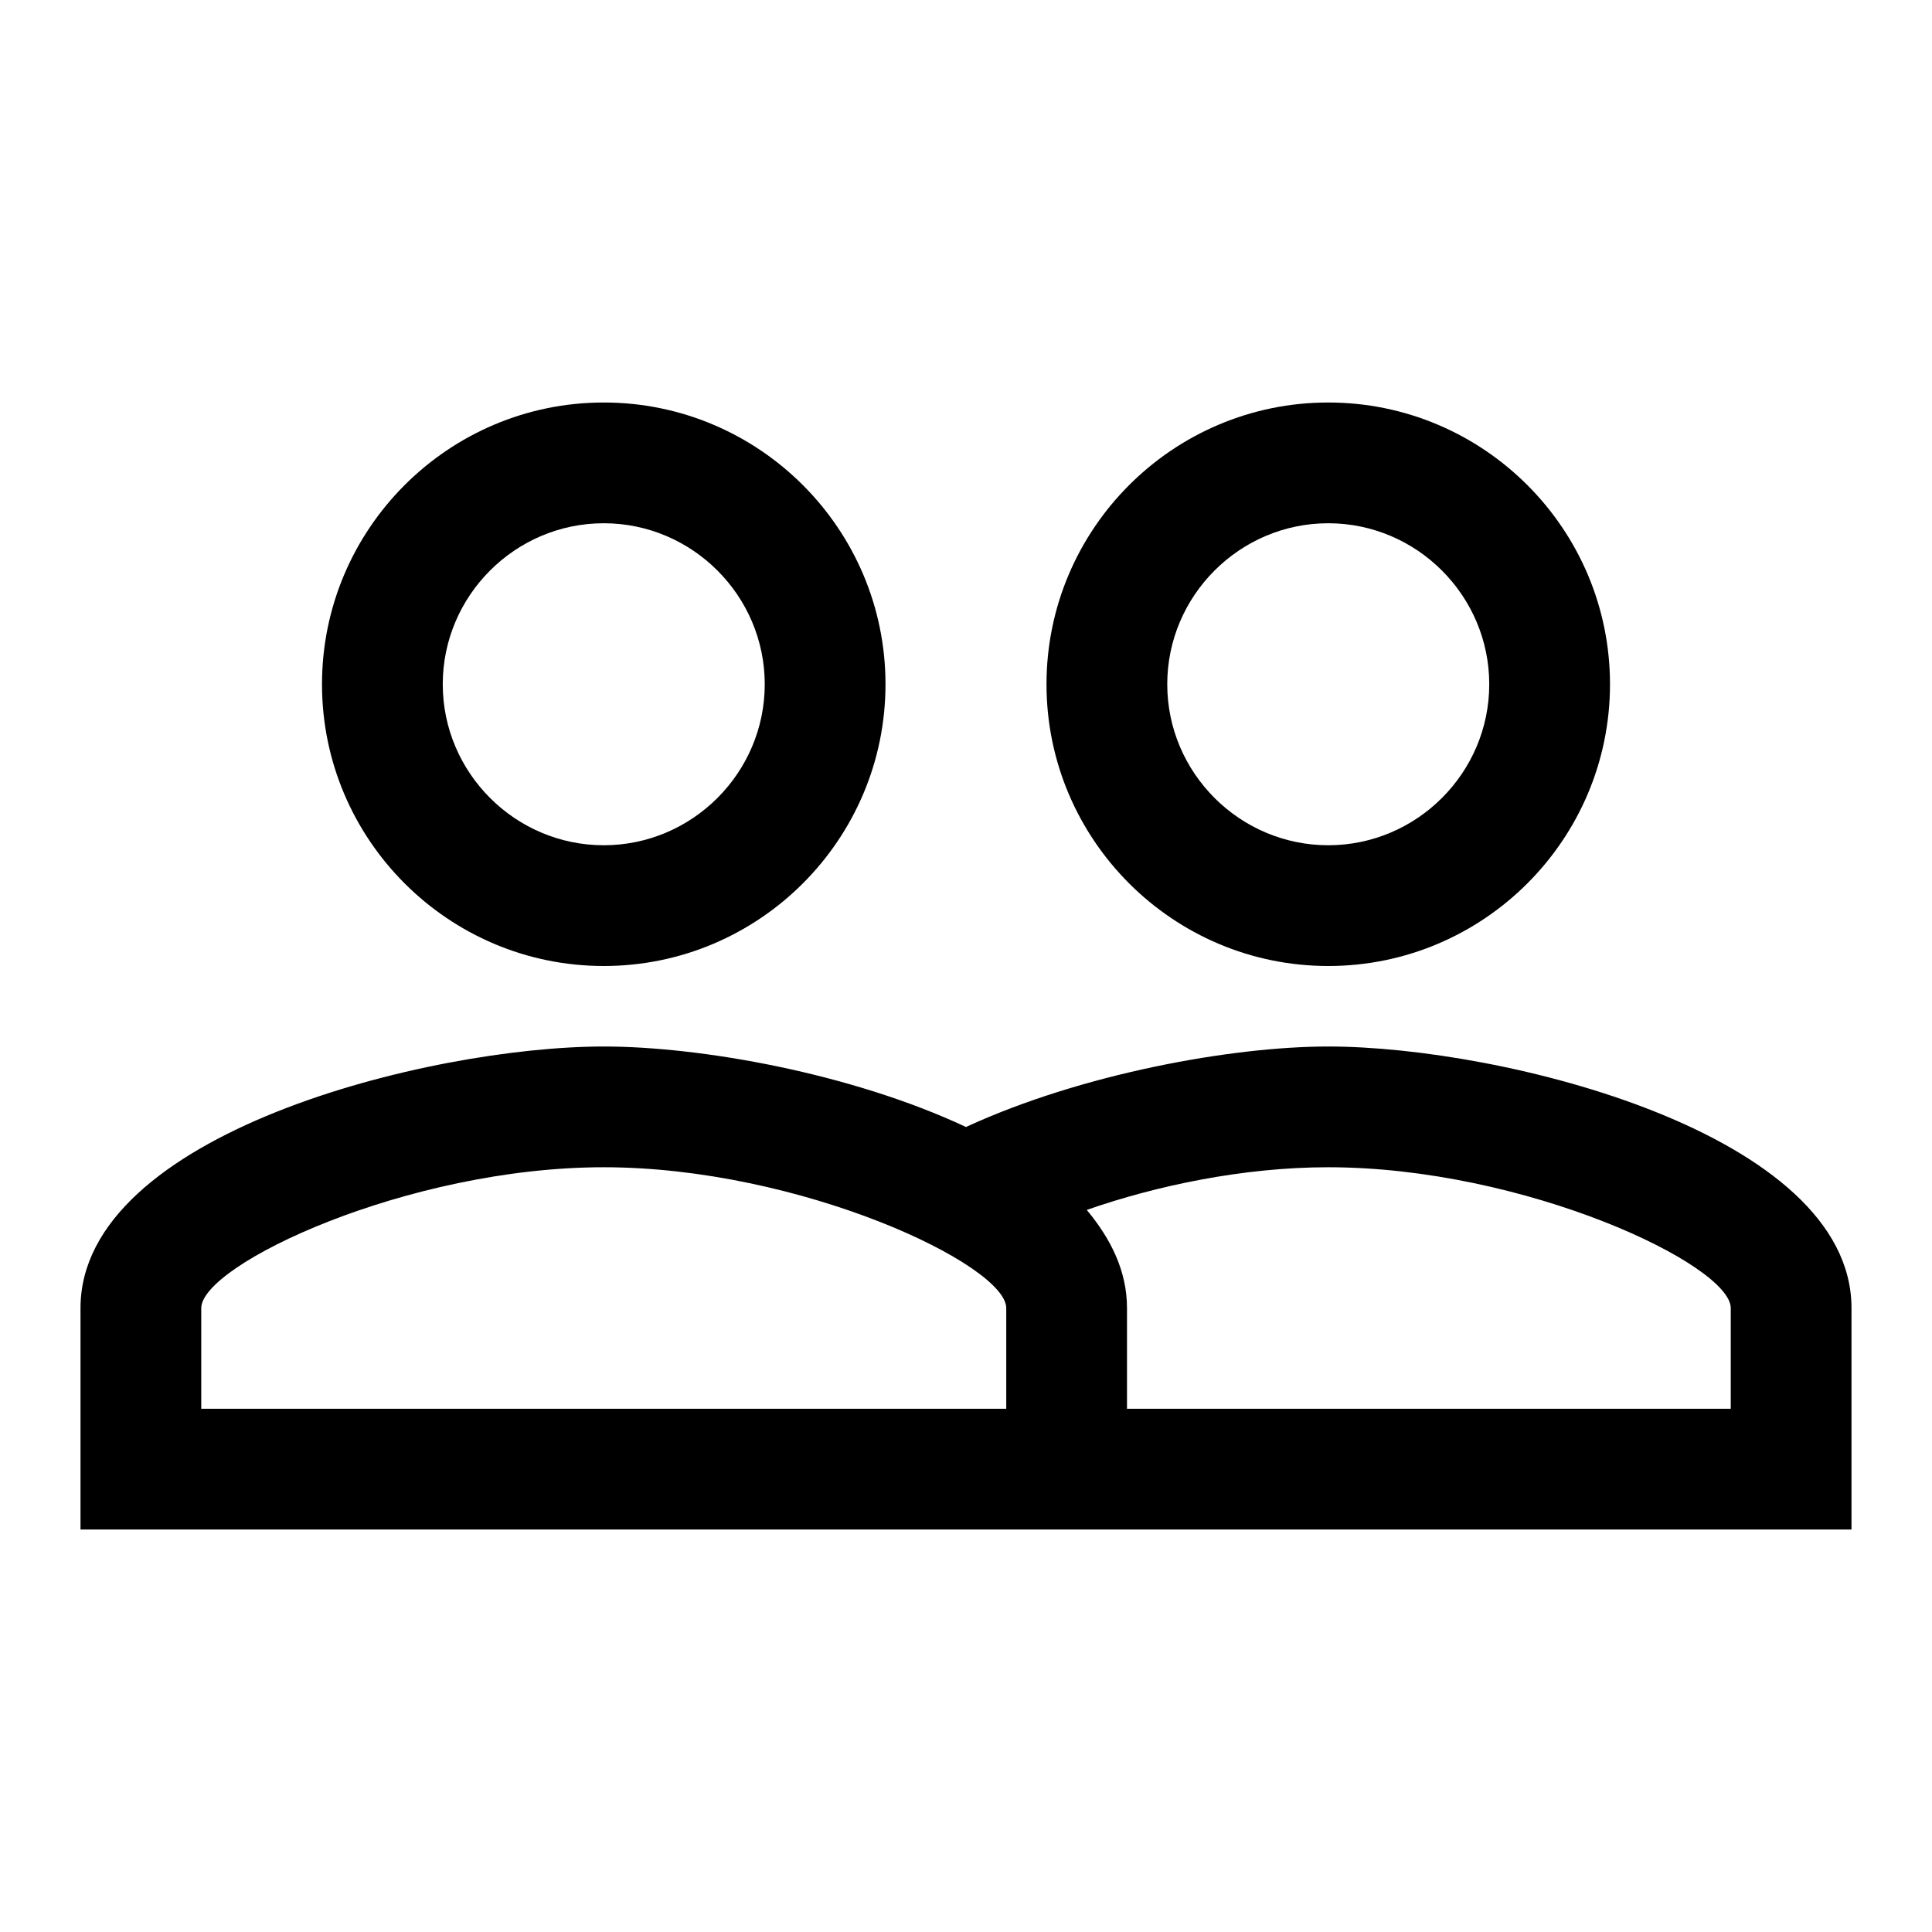
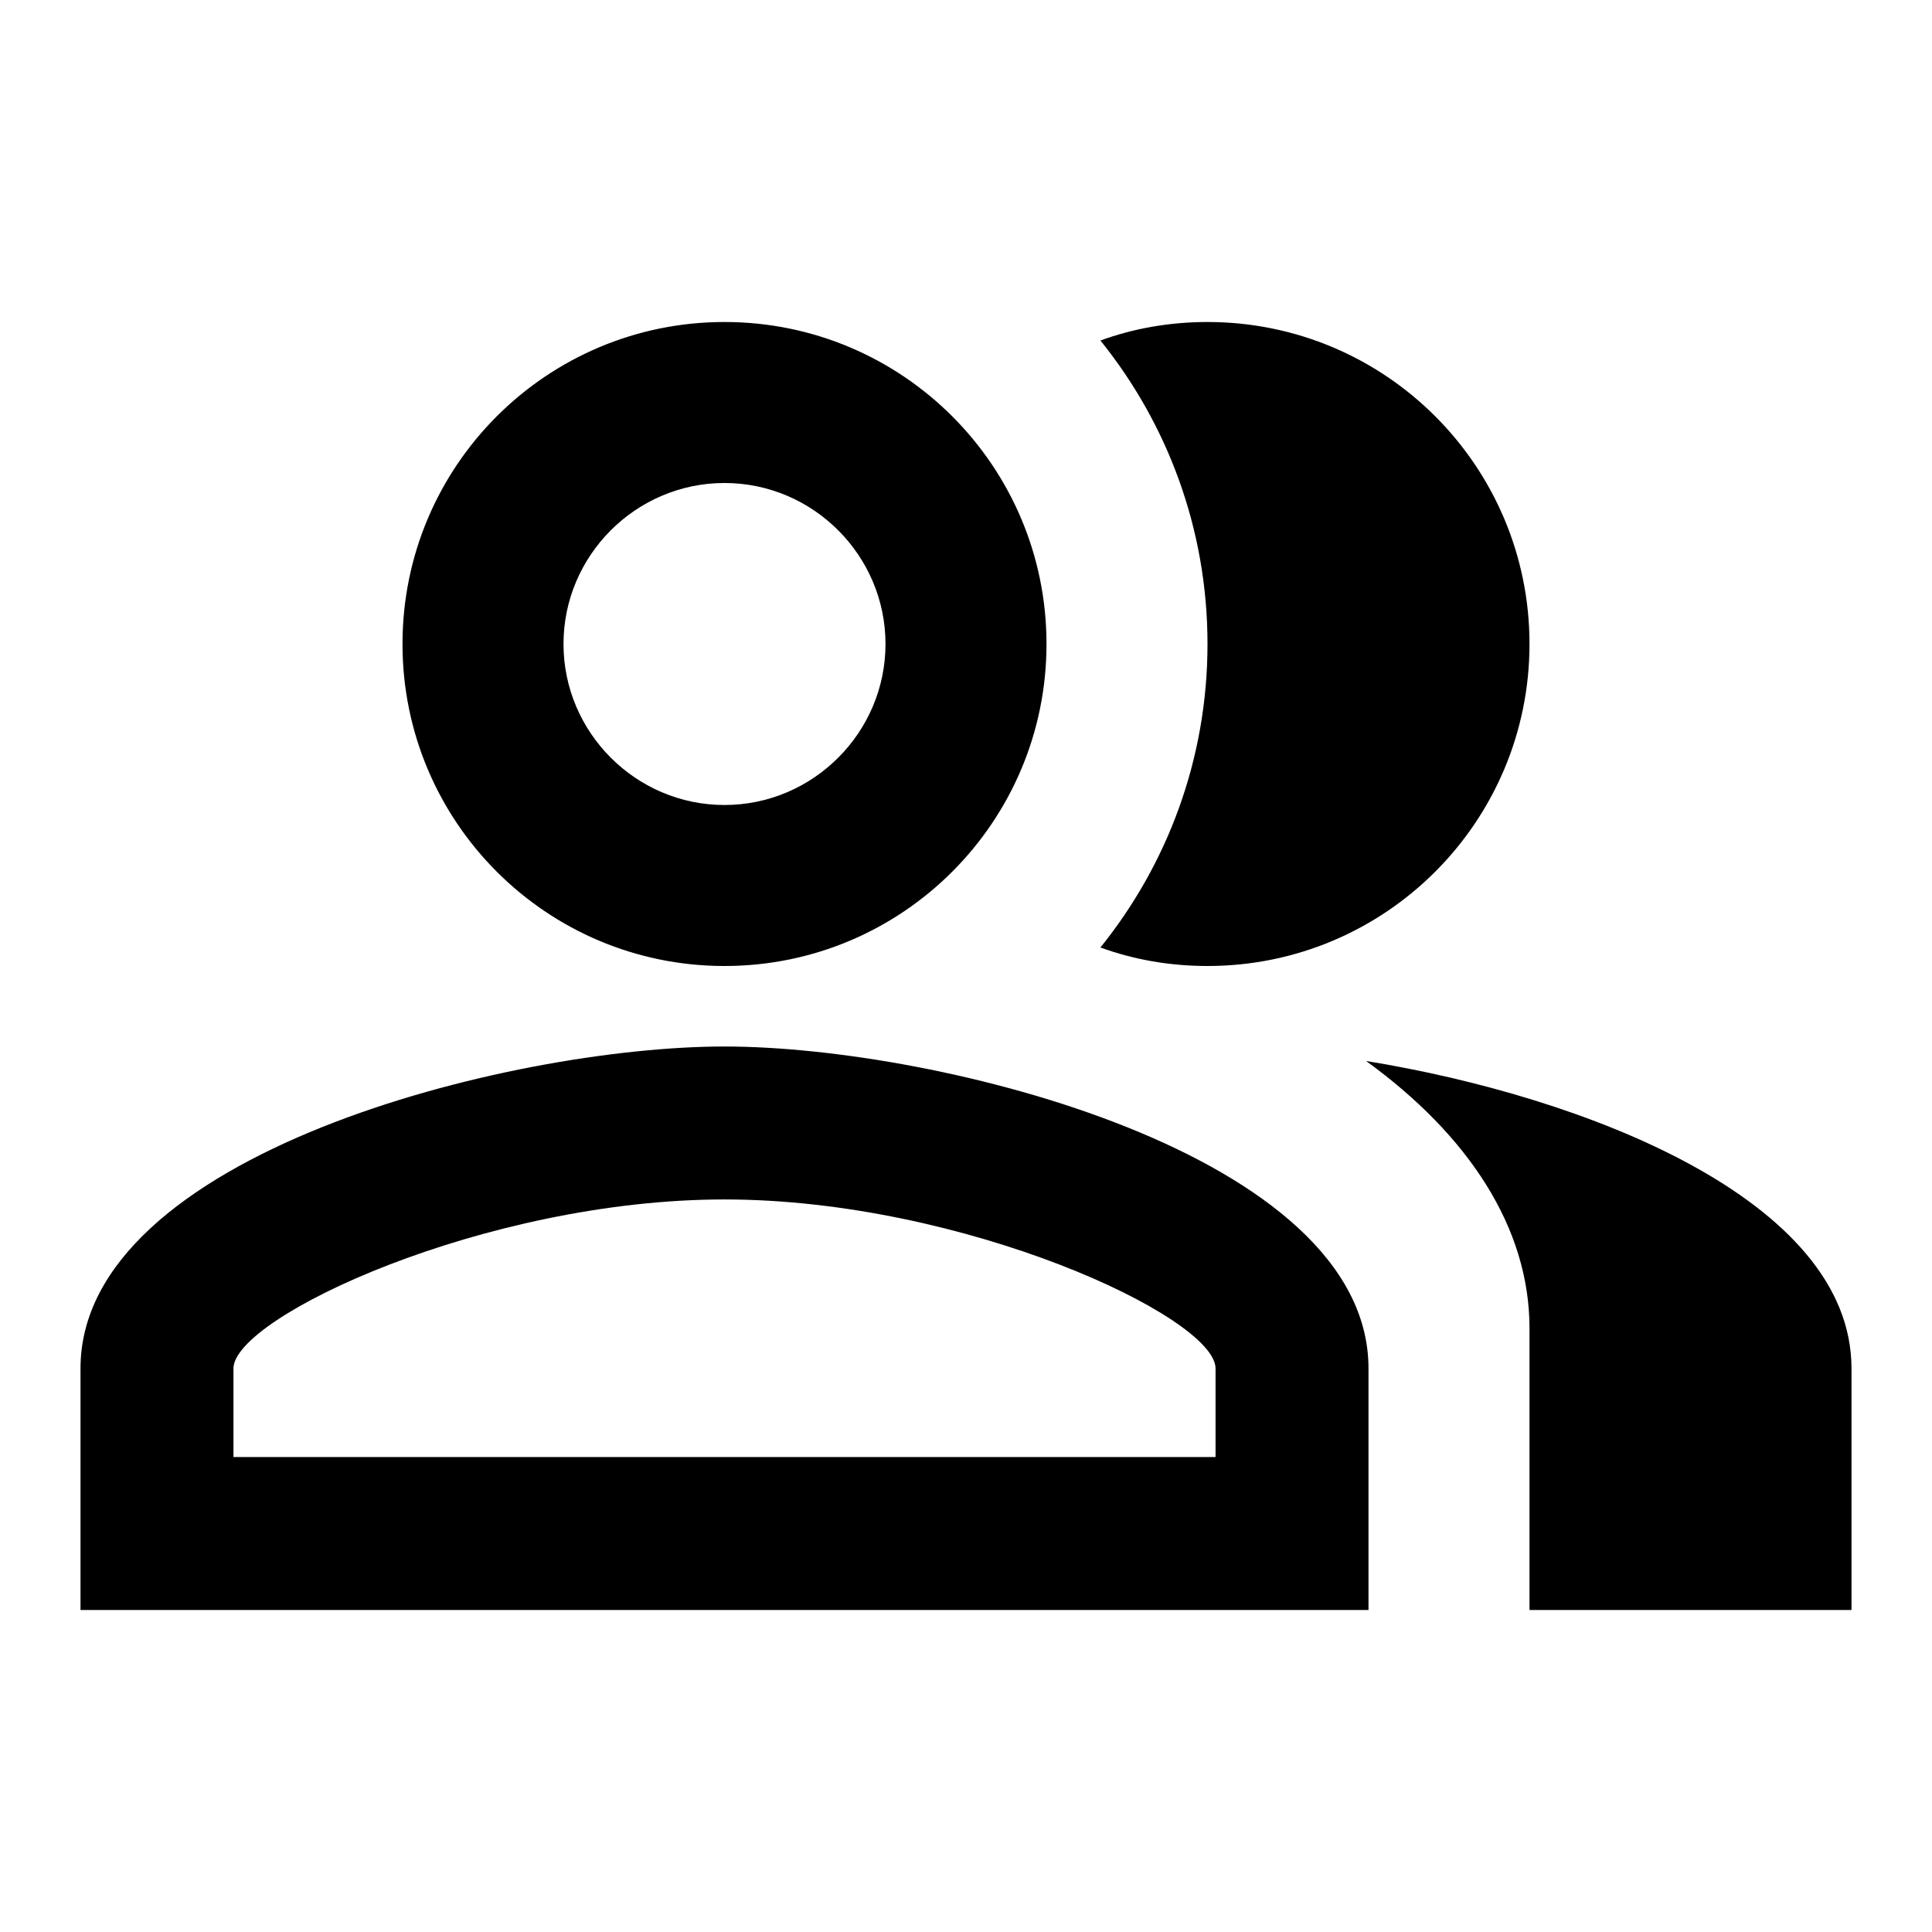
<svg xmlns="http://www.w3.org/2000/svg" version="1.1" width="24" height="24" viewBox="0 0 24 24">
-   <path d="M16.5,6.5C17.6,6.5 18.5,7.4 18.5,8.5C18.5,9.6 17.6,10.5 16.5,10.5C15.4,10.5 14.5,9.6 14.5,8.5C14.5,7.4 15.4,6.5 16.5,6.5M16.5,12C18.43,12 20,10.43 20,8.5C20,6.57 18.43,5 16.5,5C14.57,5 13,6.57 13,8.5C13,10.43 14.57,12 16.5,12M7.5,6.5C8.6,6.5 9.5,7.4 9.5,8.5C9.5,9.6 8.6,10.5 7.5,10.5C6.4,10.5 5.5,9.6 5.5,8.5C5.5,7.4 6.4,6.5 7.5,6.5M7.5,12C9.43,12 11,10.43 11,8.5C11,6.57 9.43,5 7.5,5C5.57,5 4,6.57 4,8.5C4,10.43 5.57,12 7.5,12M21.5,17.5H14V16.25C14,15.79 13.8,15.39 13.5,15.03C14.36,14.73 15.44,14.5 16.5,14.5C18.94,14.5 21.5,15.71 21.5,16.25M12.5,17.5H2.5V16.25C2.5,15.71 5.06,14.5 7.5,14.5C9.94,14.5 12.5,15.71 12.5,16.25M16.5,13C15.3,13 13.43,13.34 12,14C10.57,13.33 8.7,13 7.5,13C5.33,13 1,14.08 1,16.25V19H23V16.25C23,14.08 18.67,13 16.5,13Z" />
+   <path d="M9,4C11.21,4 13,5.79 13,8C13,10.21 11.21,12 9,12C6.79,12 5,10.21 5,8C5,5.79 6.79,4 9,4M9,6C7.9,6 7,6.9 7,8C7,9.1 7.9,10 9,10C10.1,10 11,9.1 11,8C11,6.9 10.1,6 9,6M9,13C11.67,13 17,14.34 17,17V20H1V17C1,14.34 6.33,13 9,13M9,14.9C6.03,14.9 2.9,16.36 2.9,17V18.1H15.1V17C15.1,16.36 11.97,14.9 9,14.9M15,4C17.21,4 19,5.79 19,8C19,10.21 17.21,12 15,12C14.53,12 14.08,11.92 13.67,11.77C14.5,10.74 15,9.43 15,8C15,6.57 14.5,5.26 13.67,4.23C14.08,4.08 14.53,4 15,4M23,17V20H19V16.5C19,15.25 18.24,14.1 16.97,13.18C19.68,13.62 23,14.9 23,17Z" />
</svg>
